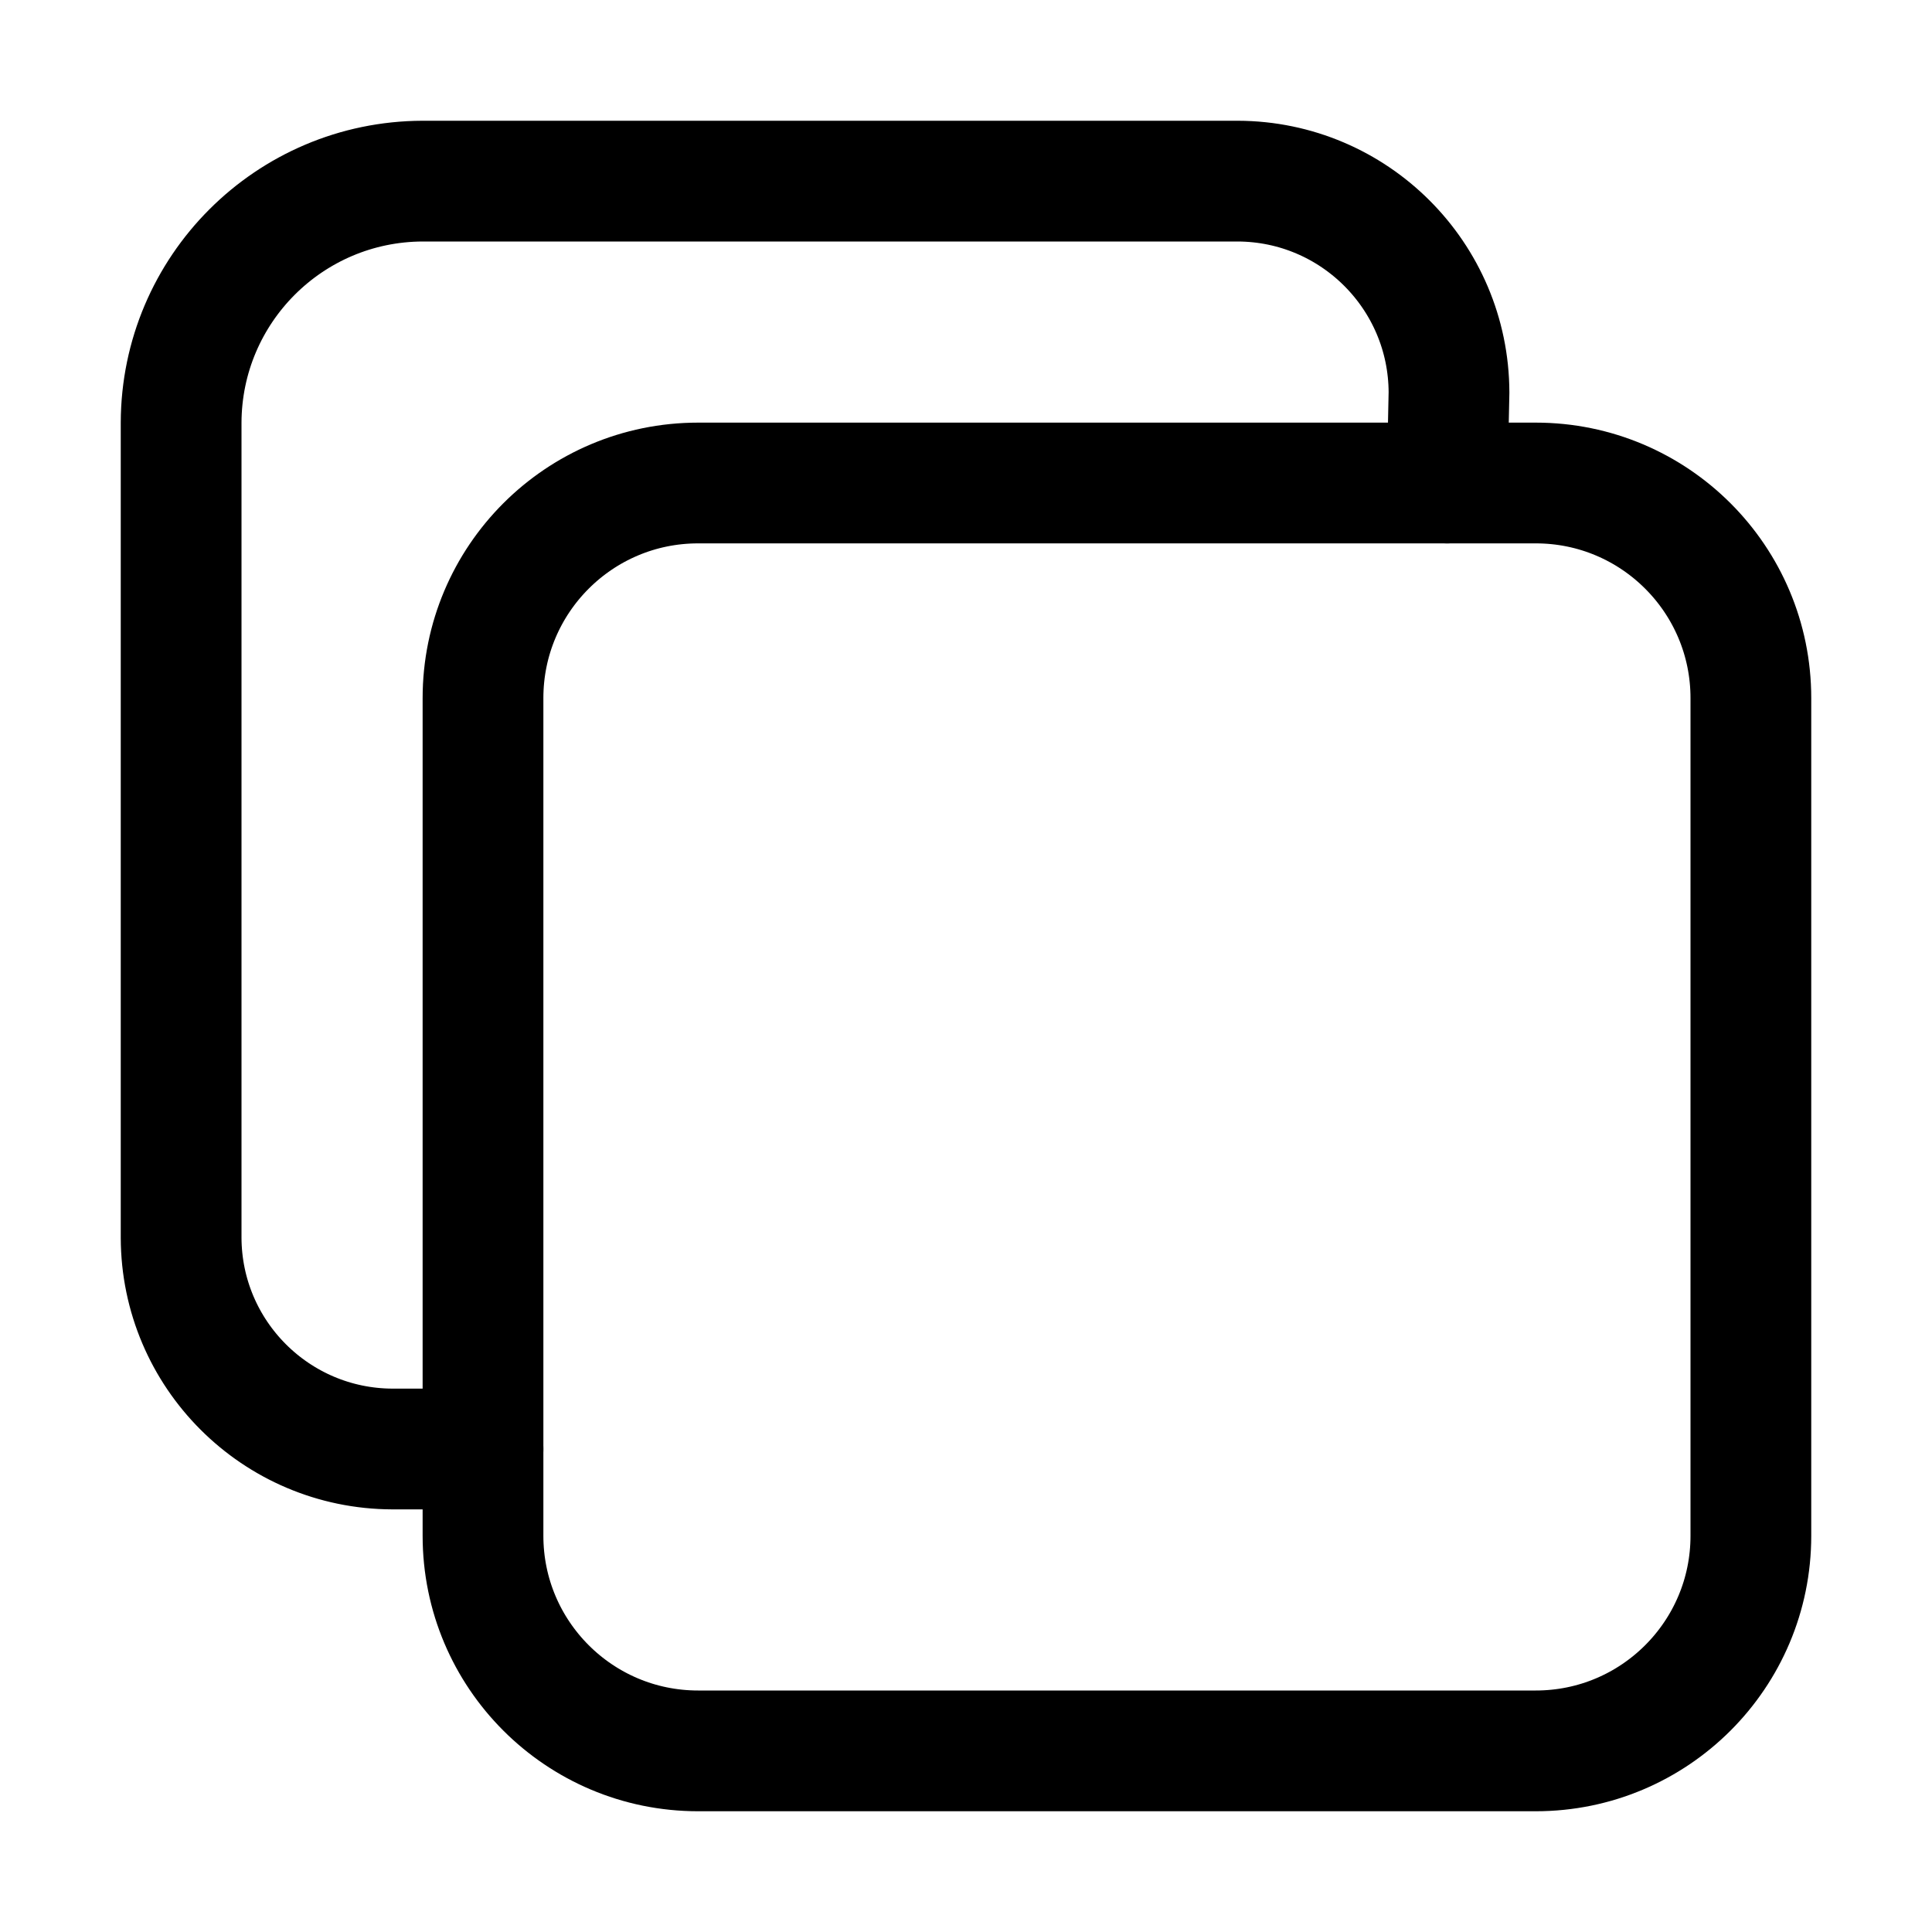
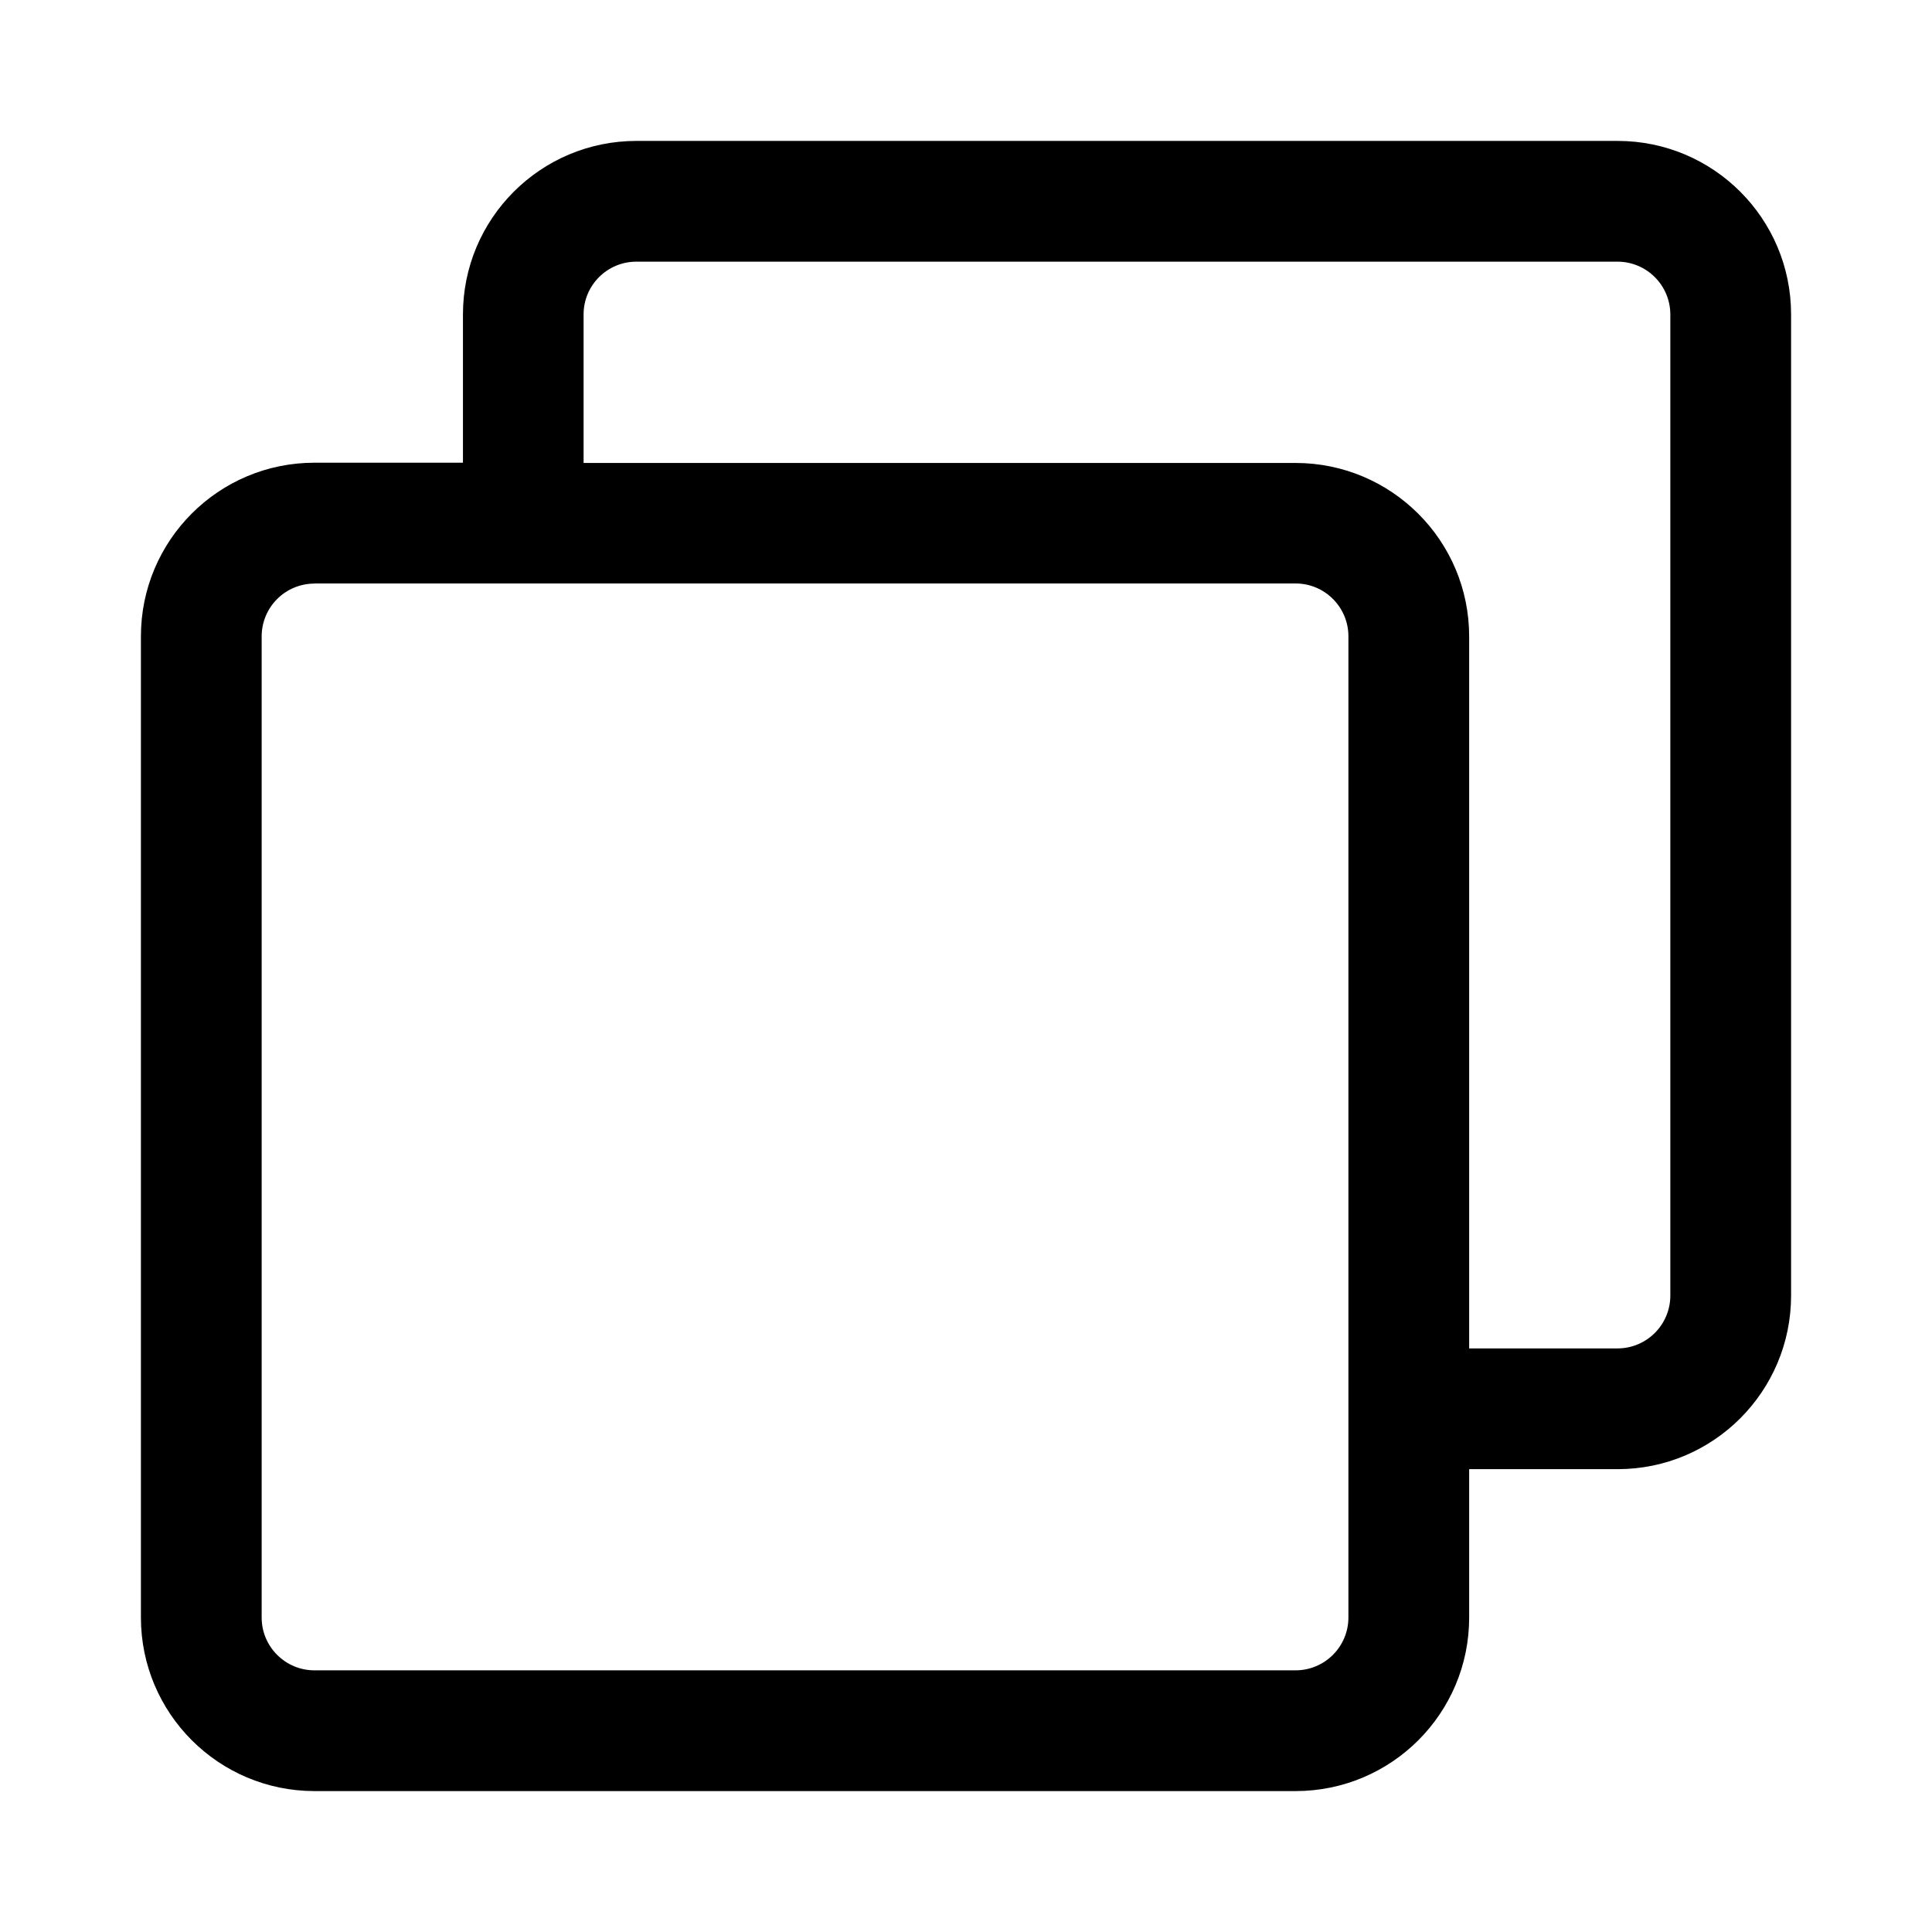
- <svg xmlns="http://www.w3.org/2000/svg" width="512" height="512" viewBox="0 0 512 512">
-   <rect x="128" y="128" width="336" height="336" rx="57" ry="57" style="fill:none;stroke:#000;stroke-linejoin:round;stroke-width:32px" />
-   <path d="M383.5,128l.5-24a56.16,56.16,0,0,0-56-56H112a64.19,64.19,0,0,0-64,64V328a56.16,56.16,0,0,0,56,56h24" style="fill:none;stroke:#000;stroke-linecap:round;stroke-linejoin:round;stroke-width:32px" />
+ <svg xmlns="http://www.w3.org/2000/svg" class="icon" width="200px" height="200.00px" viewBox="0 0 1024 1024" version="1.1">
+   <path d="M337.28 138.688a27.968 27.968 0 0 0-27.968 27.968v78.72h377.344c50.816 0 92.032 41.152 92.032 91.968v377.344h78.656a28.032 28.032 0 0 0 27.968-28.032V166.656a28.032 28.032 0 0 0-27.968-27.968H337.28z m441.408 640v78.656c0 50.816-41.216 91.968-92.032 91.968H166.656a92.032 92.032 0 0 1-91.968-91.968V337.28c0-50.816 41.152-92.032 91.968-92.032h78.72V166.656c0-50.816 41.152-91.968 91.968-91.968h520c50.816 0 91.968 41.152 91.968 91.968v520c0 50.816-41.152 92.032-91.968 92.032h-78.72zM166.656 309.312a27.968 27.968 0 0 0-27.968 28.032v520c0 15.424 12.544 27.968 27.968 27.968h520a28.032 28.032 0 0 0 28.032-27.968V337.28a28.032 28.032 0 0 0-28.032-28.032H166.656z" />
</svg>
